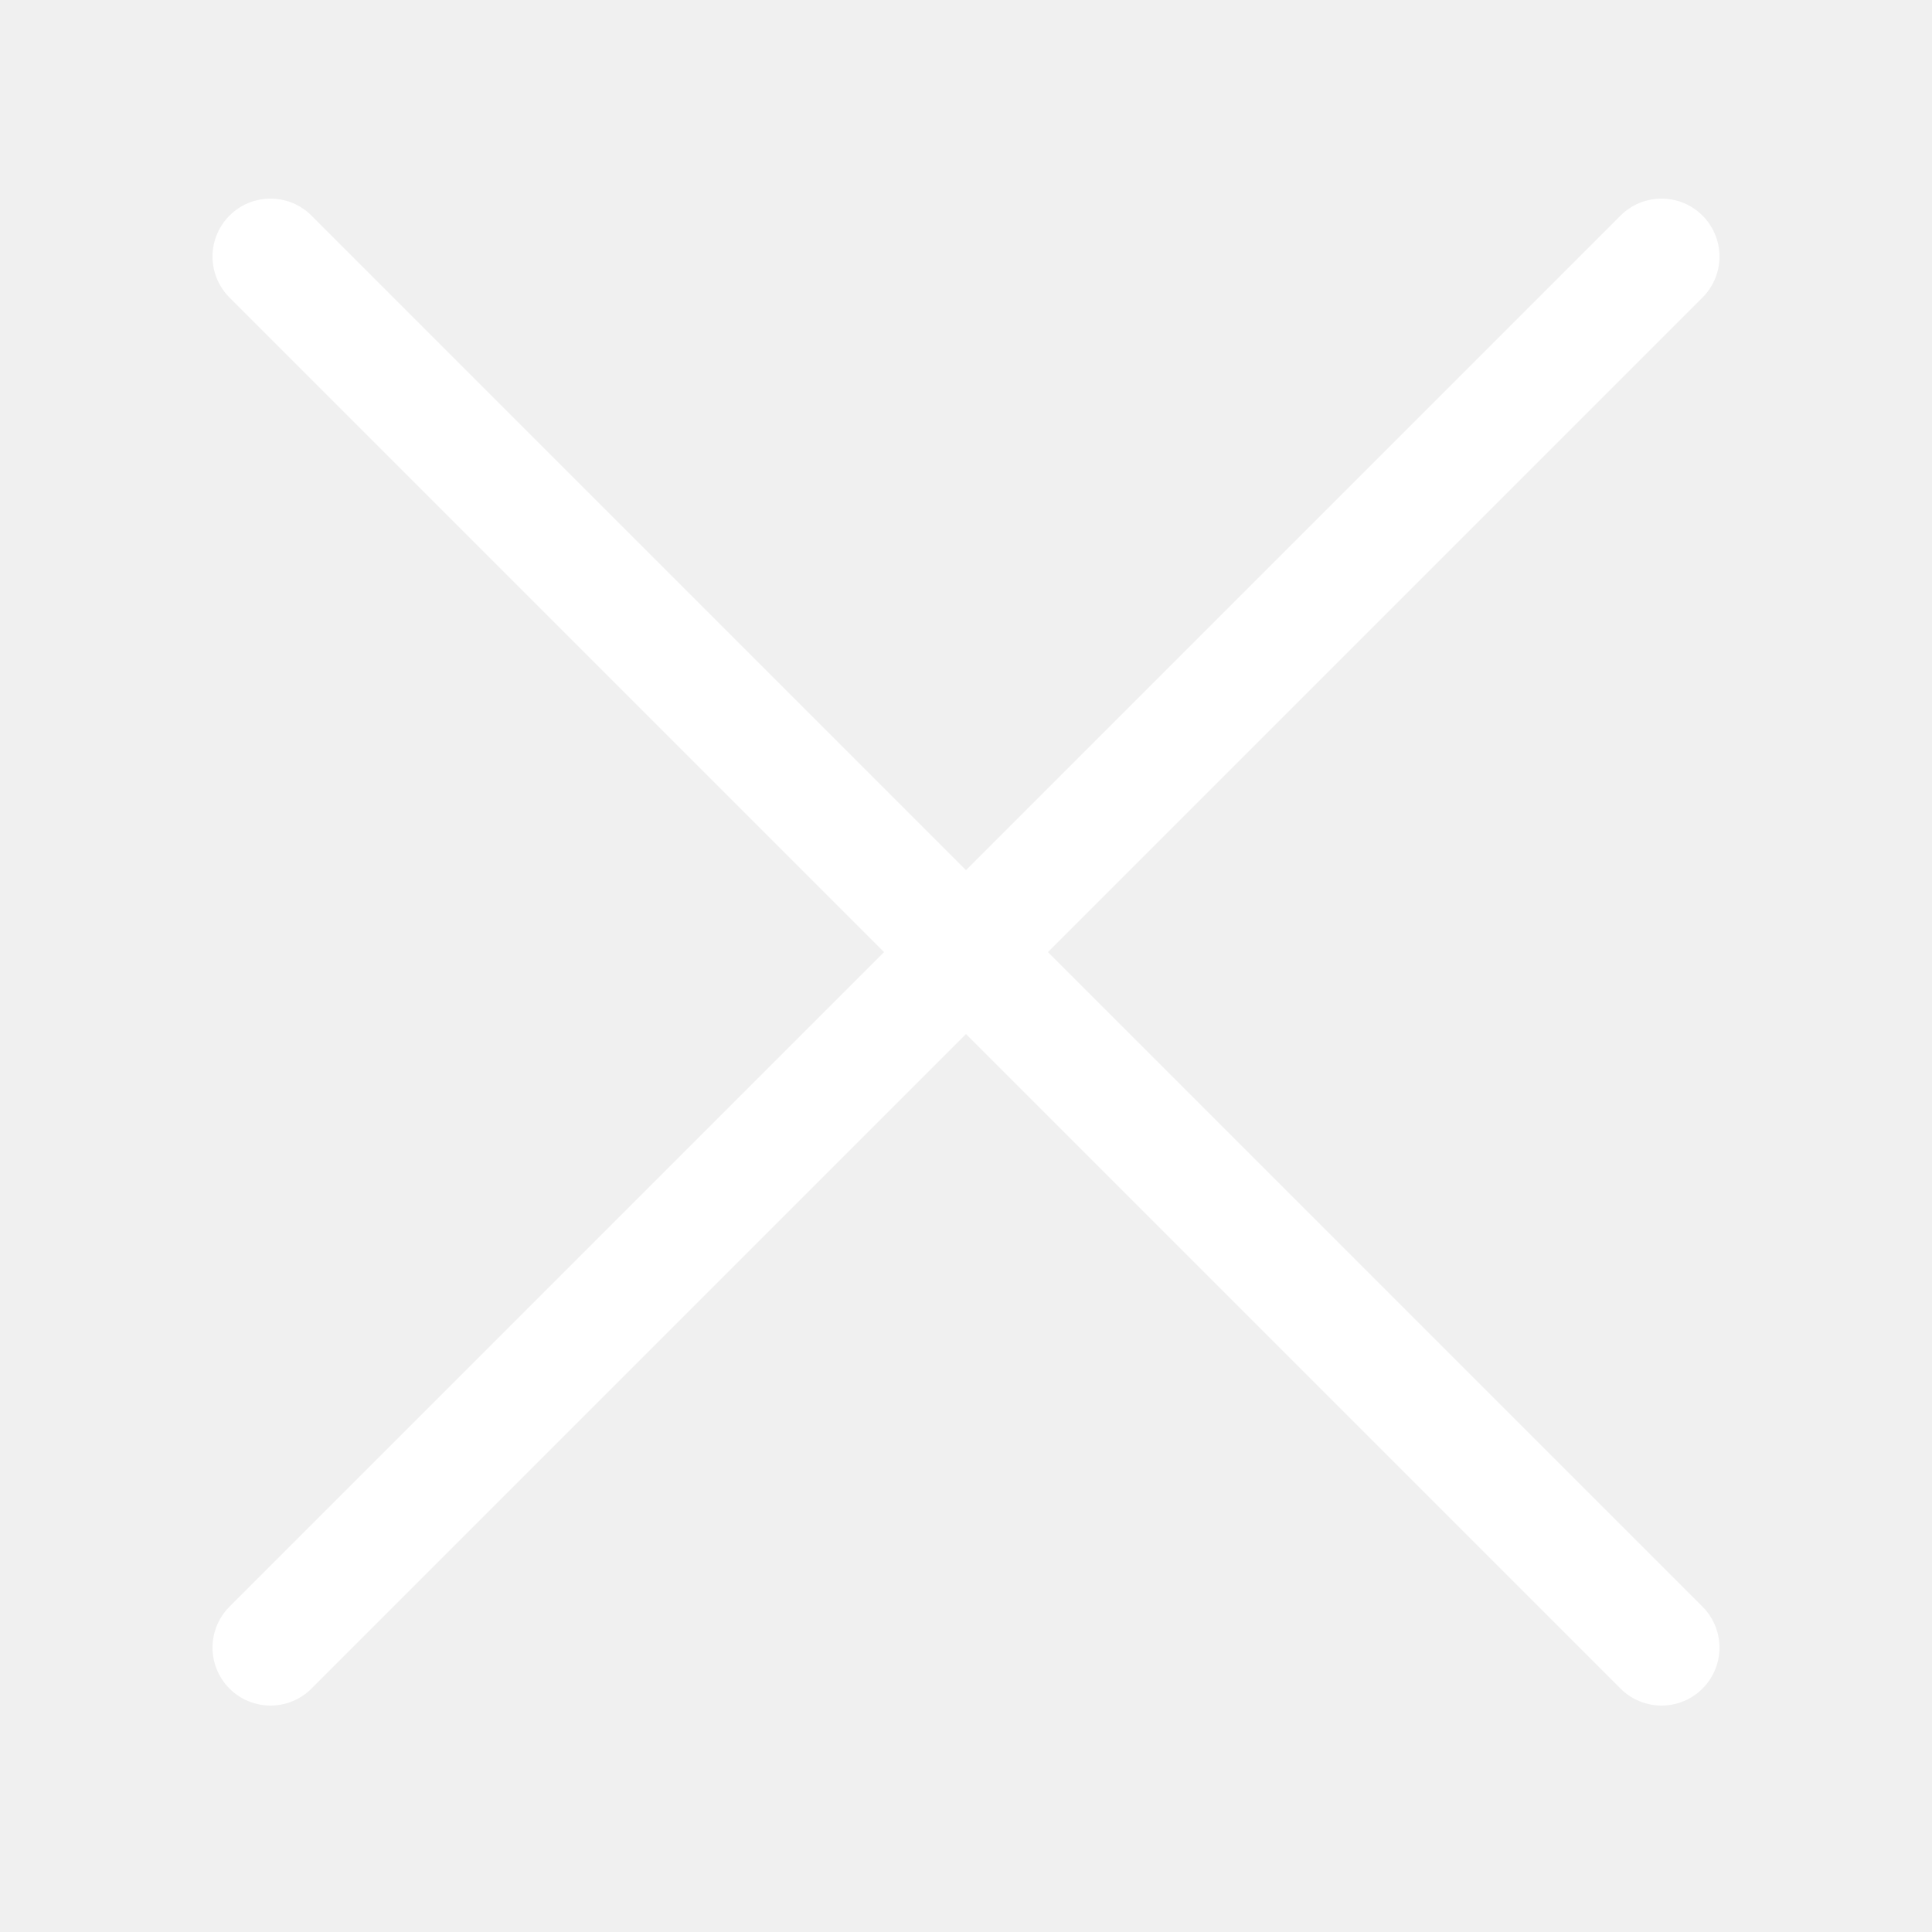
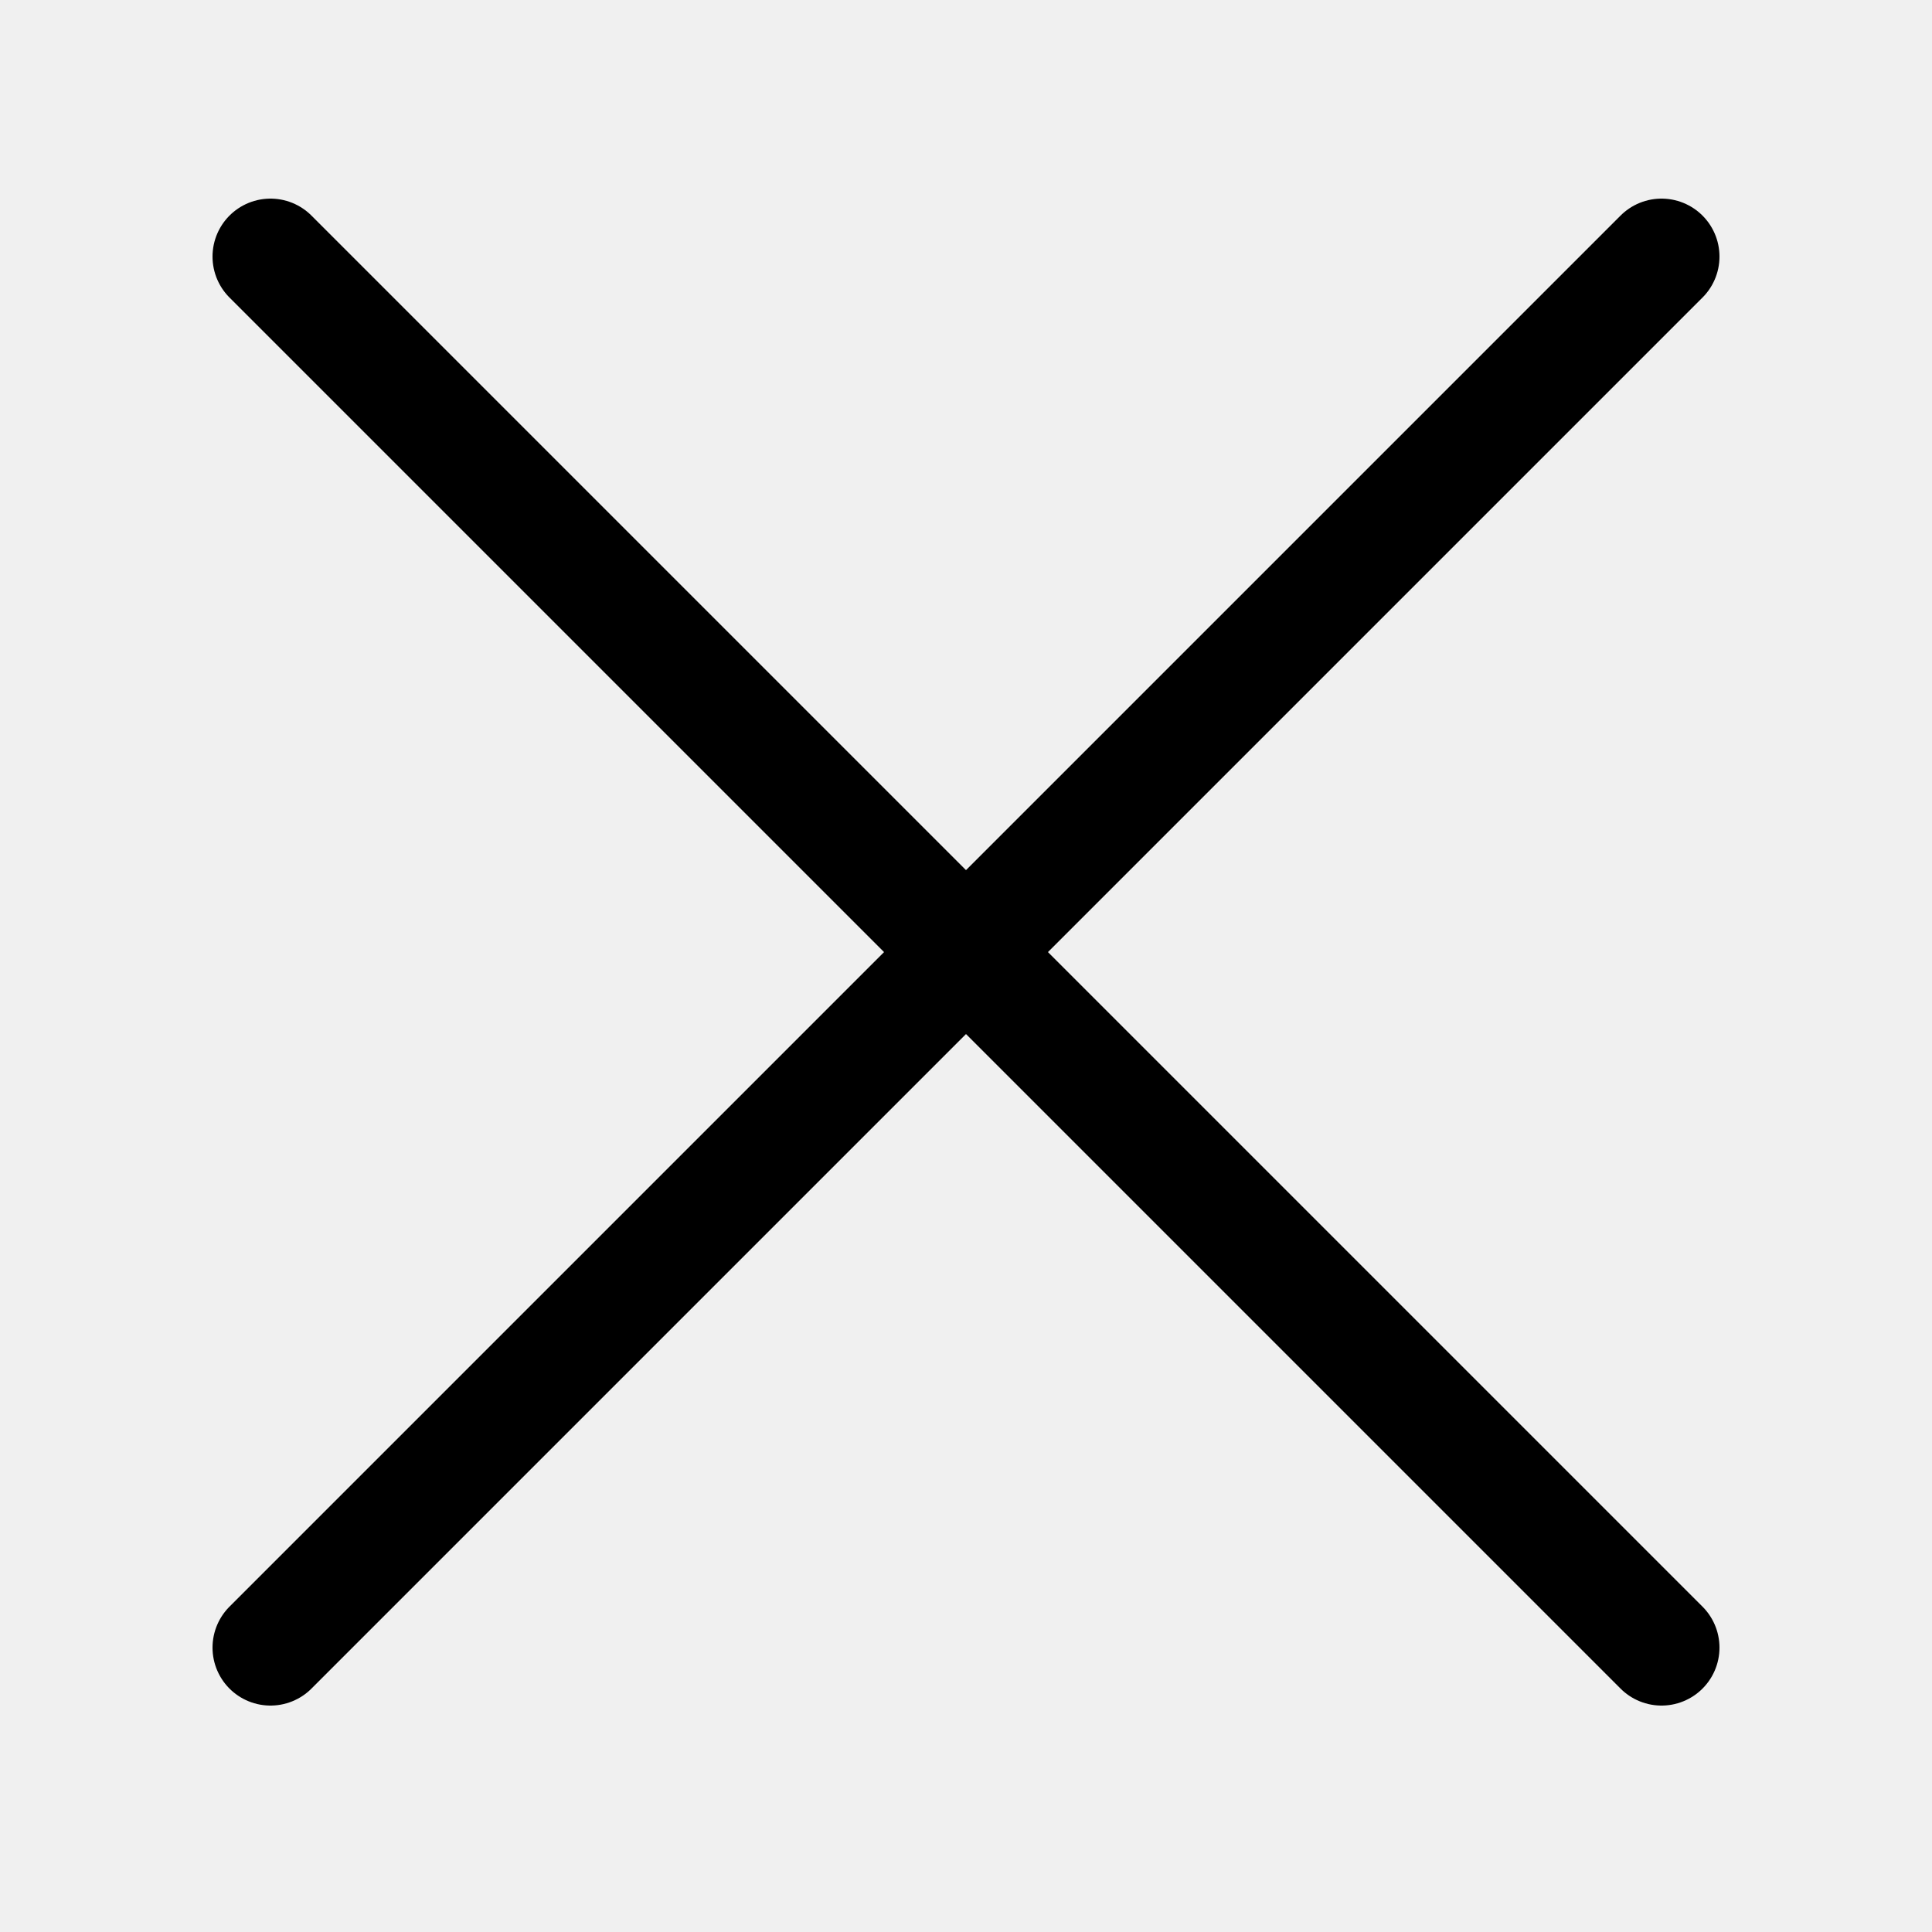
<svg xmlns="http://www.w3.org/2000/svg" width="800" height="800" viewBox="-0.5 0 25 25" fill="none">
-   <path d="m3 21.32 18-18M3 3.32l18 18" stroke="#FFFFFF" stroke-width="1.5" stroke-linecap="round" stroke-linejoin="round" />
+   <path d="m3 21.32 18-18M3 3.32l18 18" stroke="#000000" stroke-width="1.5" stroke-linecap="round" stroke-linejoin="round" />
</svg>
